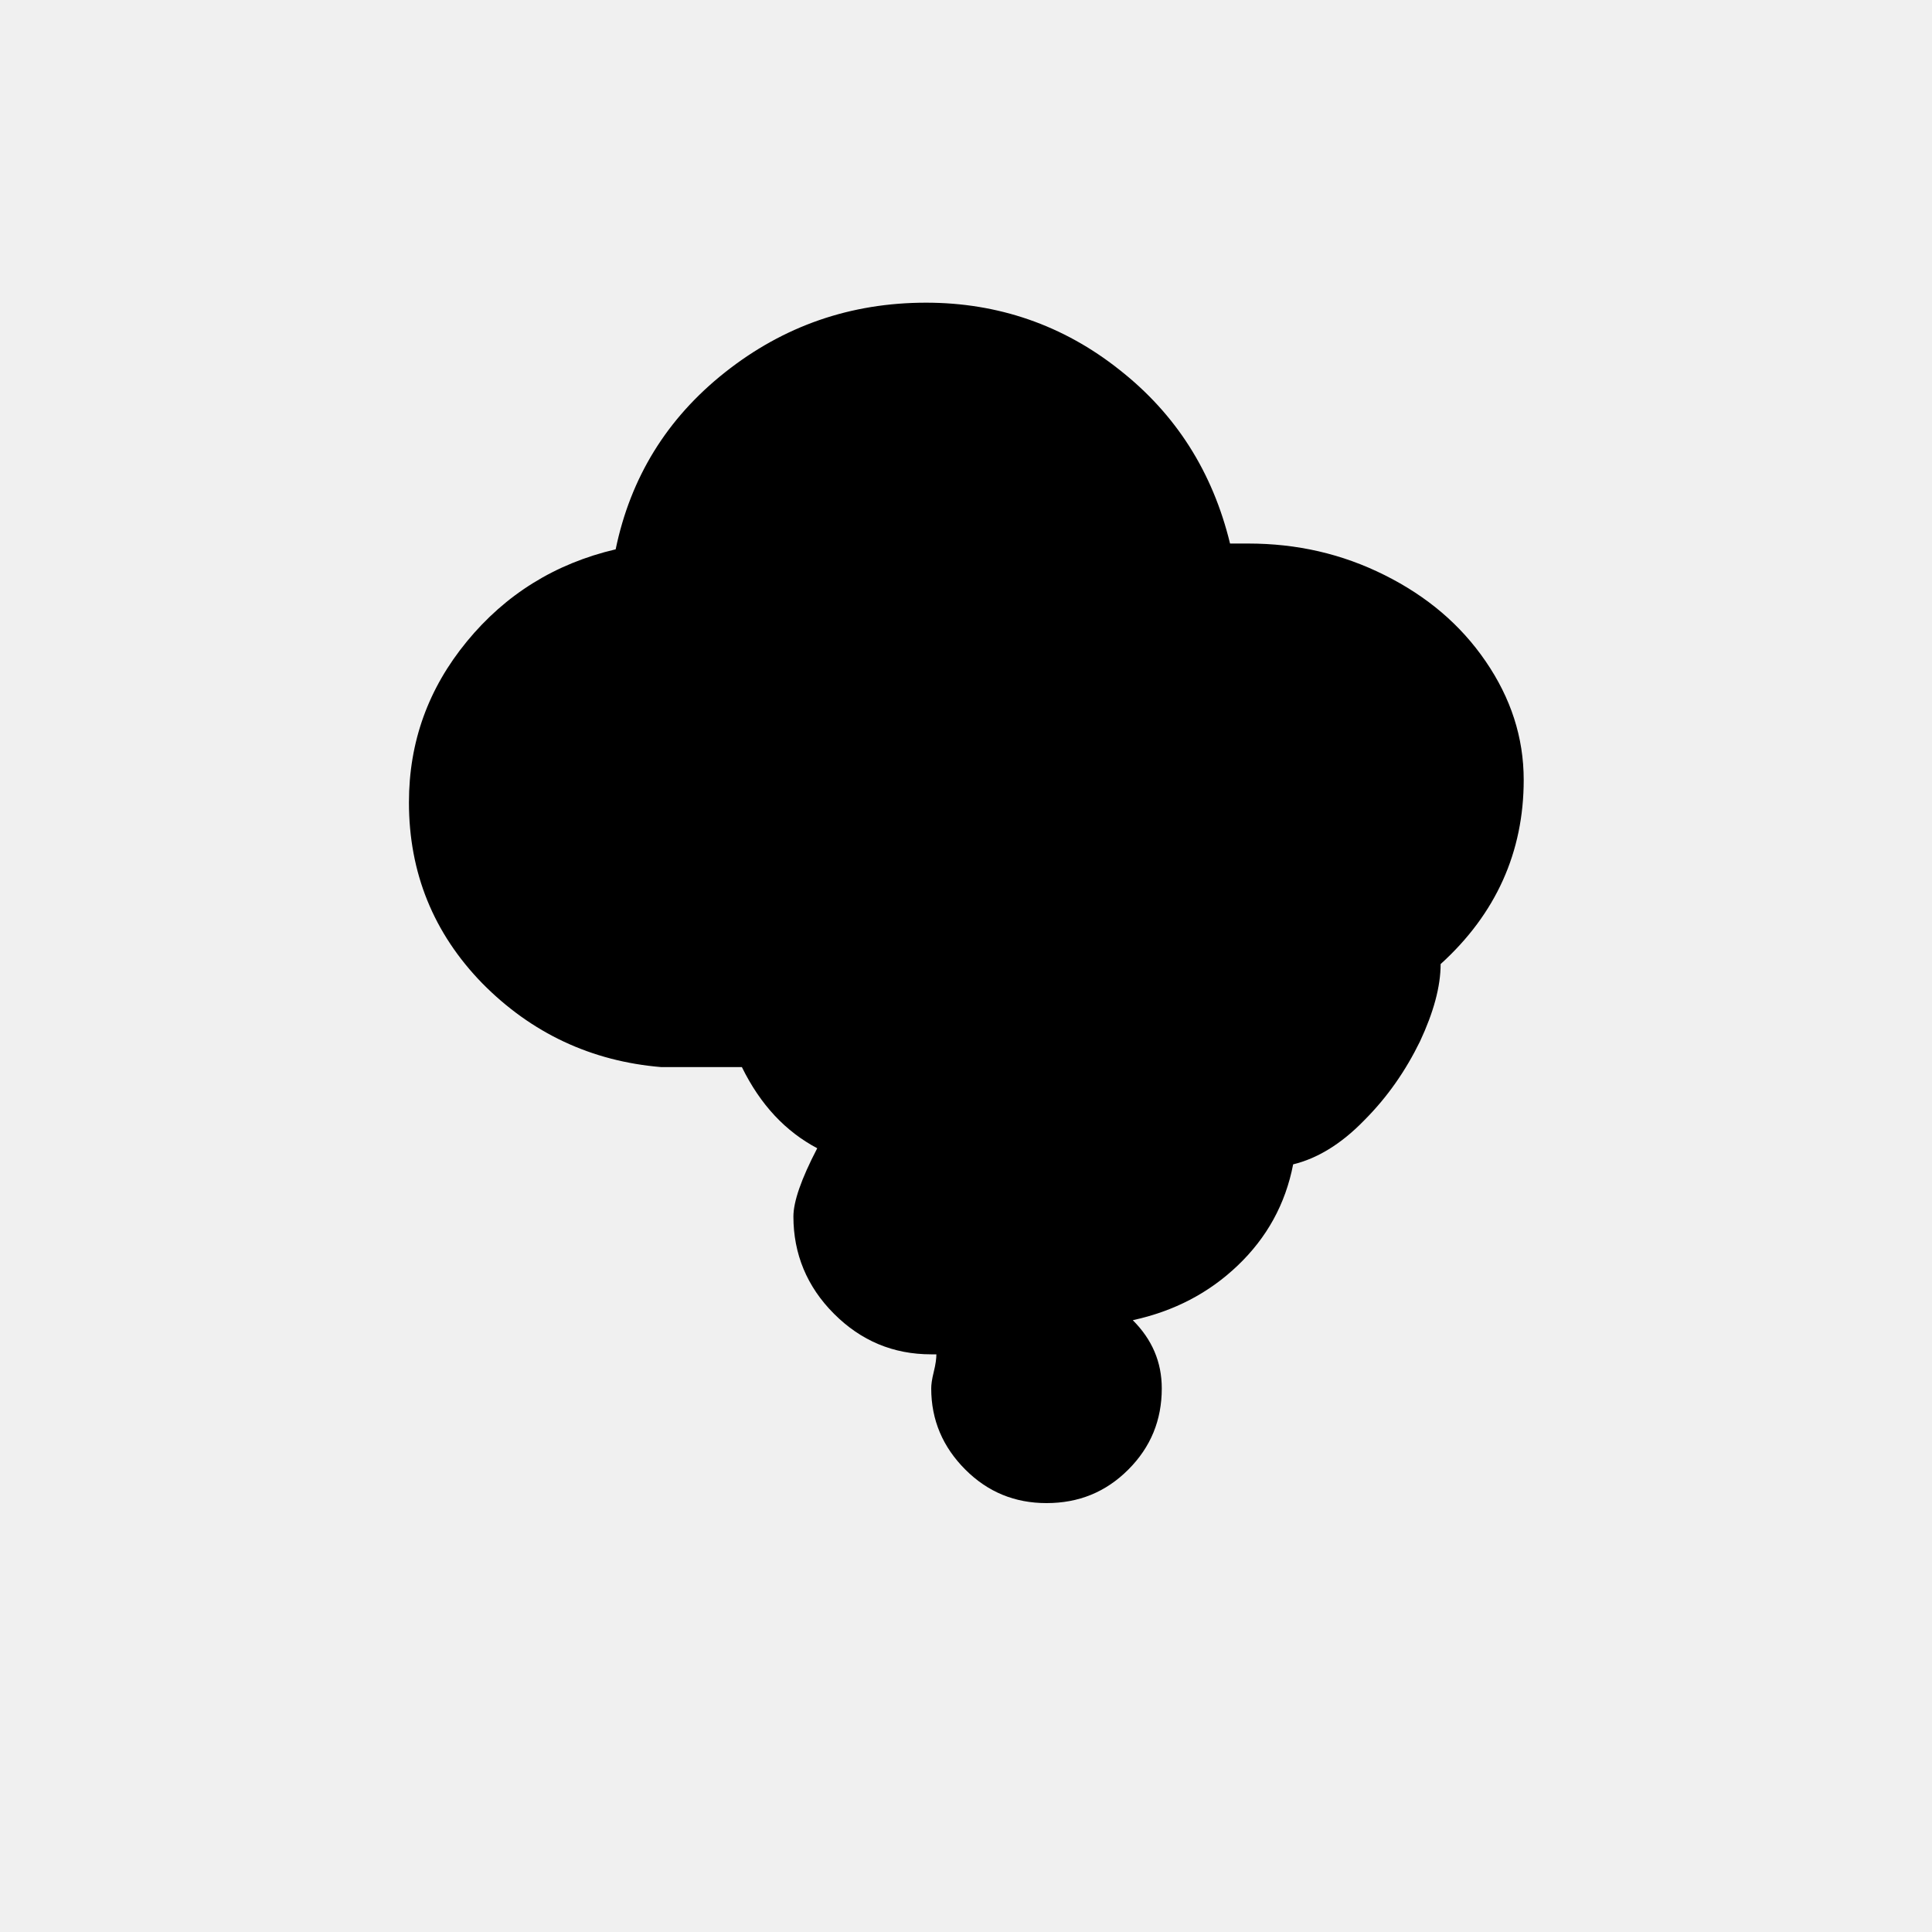
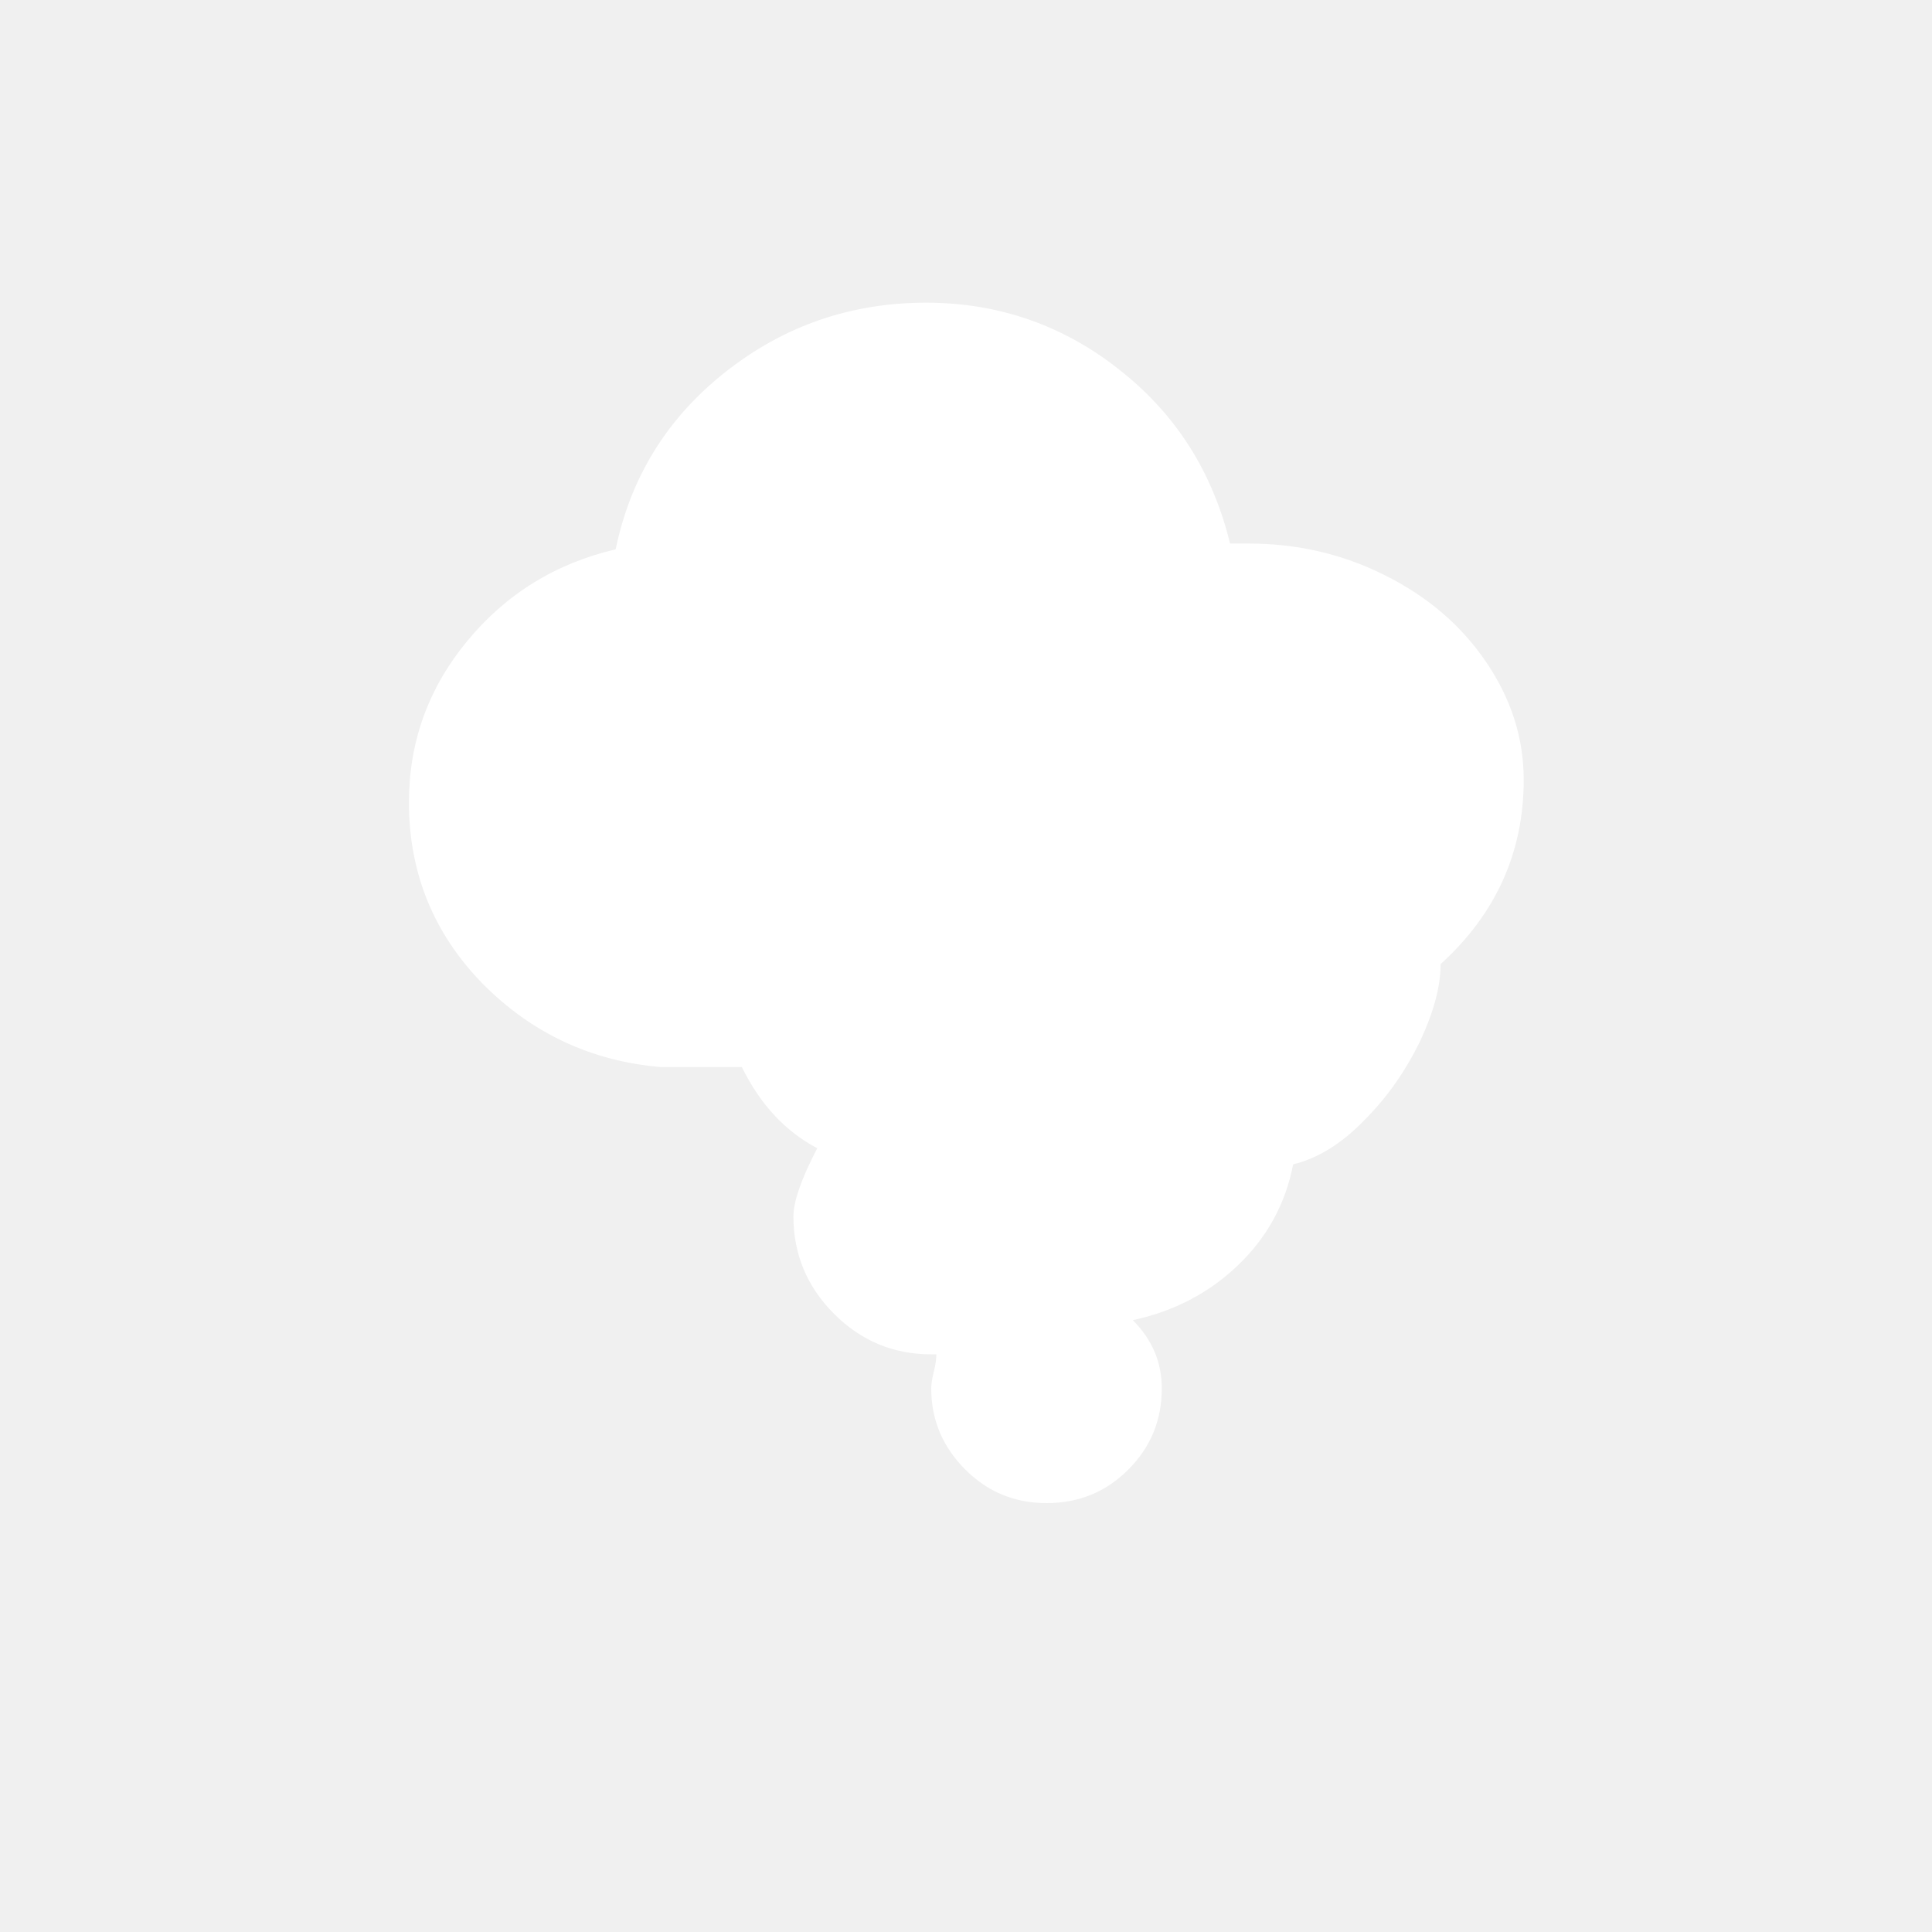
- <svg xmlns="http://www.w3.org/2000/svg" version="1.1" id="Layer_1" x="0px" y="0px" viewBox="0 0 30 30" style="enable-background:new 0 0 30 30;" xml:space="preserve">
-   <path d="M6.35,12.46c0-0.94,0.3-1.77,0.9-2.5s1.37-1.21,2.31-1.43c0.23-1.11,0.79-2.03,1.7-2.75c0.91-0.72,1.95-1.08,3.12-1.08  c1.12,0,2.13,0.35,3,1.04c0.88,0.69,1.45,1.59,1.72,2.7h0.28c0.76,0,1.46,0.16,2.12,0.49s1.18,0.77,1.57,1.34  c0.39,0.57,0.59,1.18,0.59,1.84c0,1.12-0.43,2.08-1.29,2.86c0,0.35-0.11,0.75-0.32,1.2c-0.22,0.45-0.5,0.86-0.87,1.23  c-0.36,0.37-0.73,0.59-1.1,0.68c-0.12,0.62-0.41,1.14-0.86,1.57s-0.99,0.71-1.63,0.85c0.3,0.3,0.45,0.65,0.45,1.06  c0,0.49-0.17,0.91-0.52,1.26c-0.35,0.35-0.77,0.52-1.27,0.52c-0.49,0-0.91-0.17-1.26-0.52c-0.35-0.35-0.53-0.77-0.53-1.26  c0-0.06,0.01-0.14,0.04-0.26s0.04-0.21,0.04-0.27h-0.08c-0.59,0-1.09-0.21-1.51-0.63c-0.42-0.42-0.63-0.93-0.63-1.51  c0-0.23,0.12-0.58,0.37-1.06c-0.49-0.26-0.88-0.67-1.17-1.26h-1.25c-1.09-0.09-2.02-0.53-2.78-1.3C6.73,14.49,6.35,13.55,6.35,12.46  z" />
+ <svg xmlns="http://www.w3.org/2000/svg" width="46" height="46" version="1.1" id="Layer_1" x="0px" y="0px" viewBox="0 0 30 30" style="enable-background:new 0 0 30 30;" xml:space="preserve">
+   <path fill="white" d="M6.35,12.46c0-0.94,0.3-1.77,0.9-2.5s1.37-1.21,2.31-1.43c0.23-1.11,0.79-2.03,1.7-2.75c0.91-0.72,1.95-1.08,3.12-1.08  c1.12,0,2.13,0.35,3,1.04c0.88,0.69,1.45,1.59,1.72,2.7h0.28c0.76,0,1.46,0.16,2.12,0.49s1.18,0.77,1.57,1.34  c0.39,0.57,0.59,1.18,0.59,1.84c0,1.12-0.43,2.08-1.29,2.86c0,0.35-0.11,0.75-0.32,1.2c-0.22,0.45-0.5,0.86-0.87,1.23  c-0.36,0.37-0.73,0.59-1.1,0.68c-0.12,0.62-0.41,1.14-0.86,1.57s-0.99,0.71-1.63,0.85c0.3,0.3,0.45,0.65,0.45,1.06  c0,0.49-0.17,0.91-0.52,1.26c-0.35,0.35-0.77,0.52-1.27,0.52c-0.49,0-0.91-0.17-1.26-0.52c-0.35-0.35-0.53-0.77-0.53-1.26  c0-0.06,0.01-0.14,0.04-0.26s0.04-0.21,0.04-0.27h-0.08c-0.59,0-1.09-0.21-1.51-0.63c-0.42-0.42-0.63-0.93-0.63-1.51  c0-0.23,0.12-0.58,0.37-1.06c-0.49-0.26-0.88-0.67-1.17-1.26h-1.25c-1.09-0.09-2.02-0.53-2.78-1.3C6.73,14.49,6.35,13.55,6.35,12.46  z" />
</svg>
